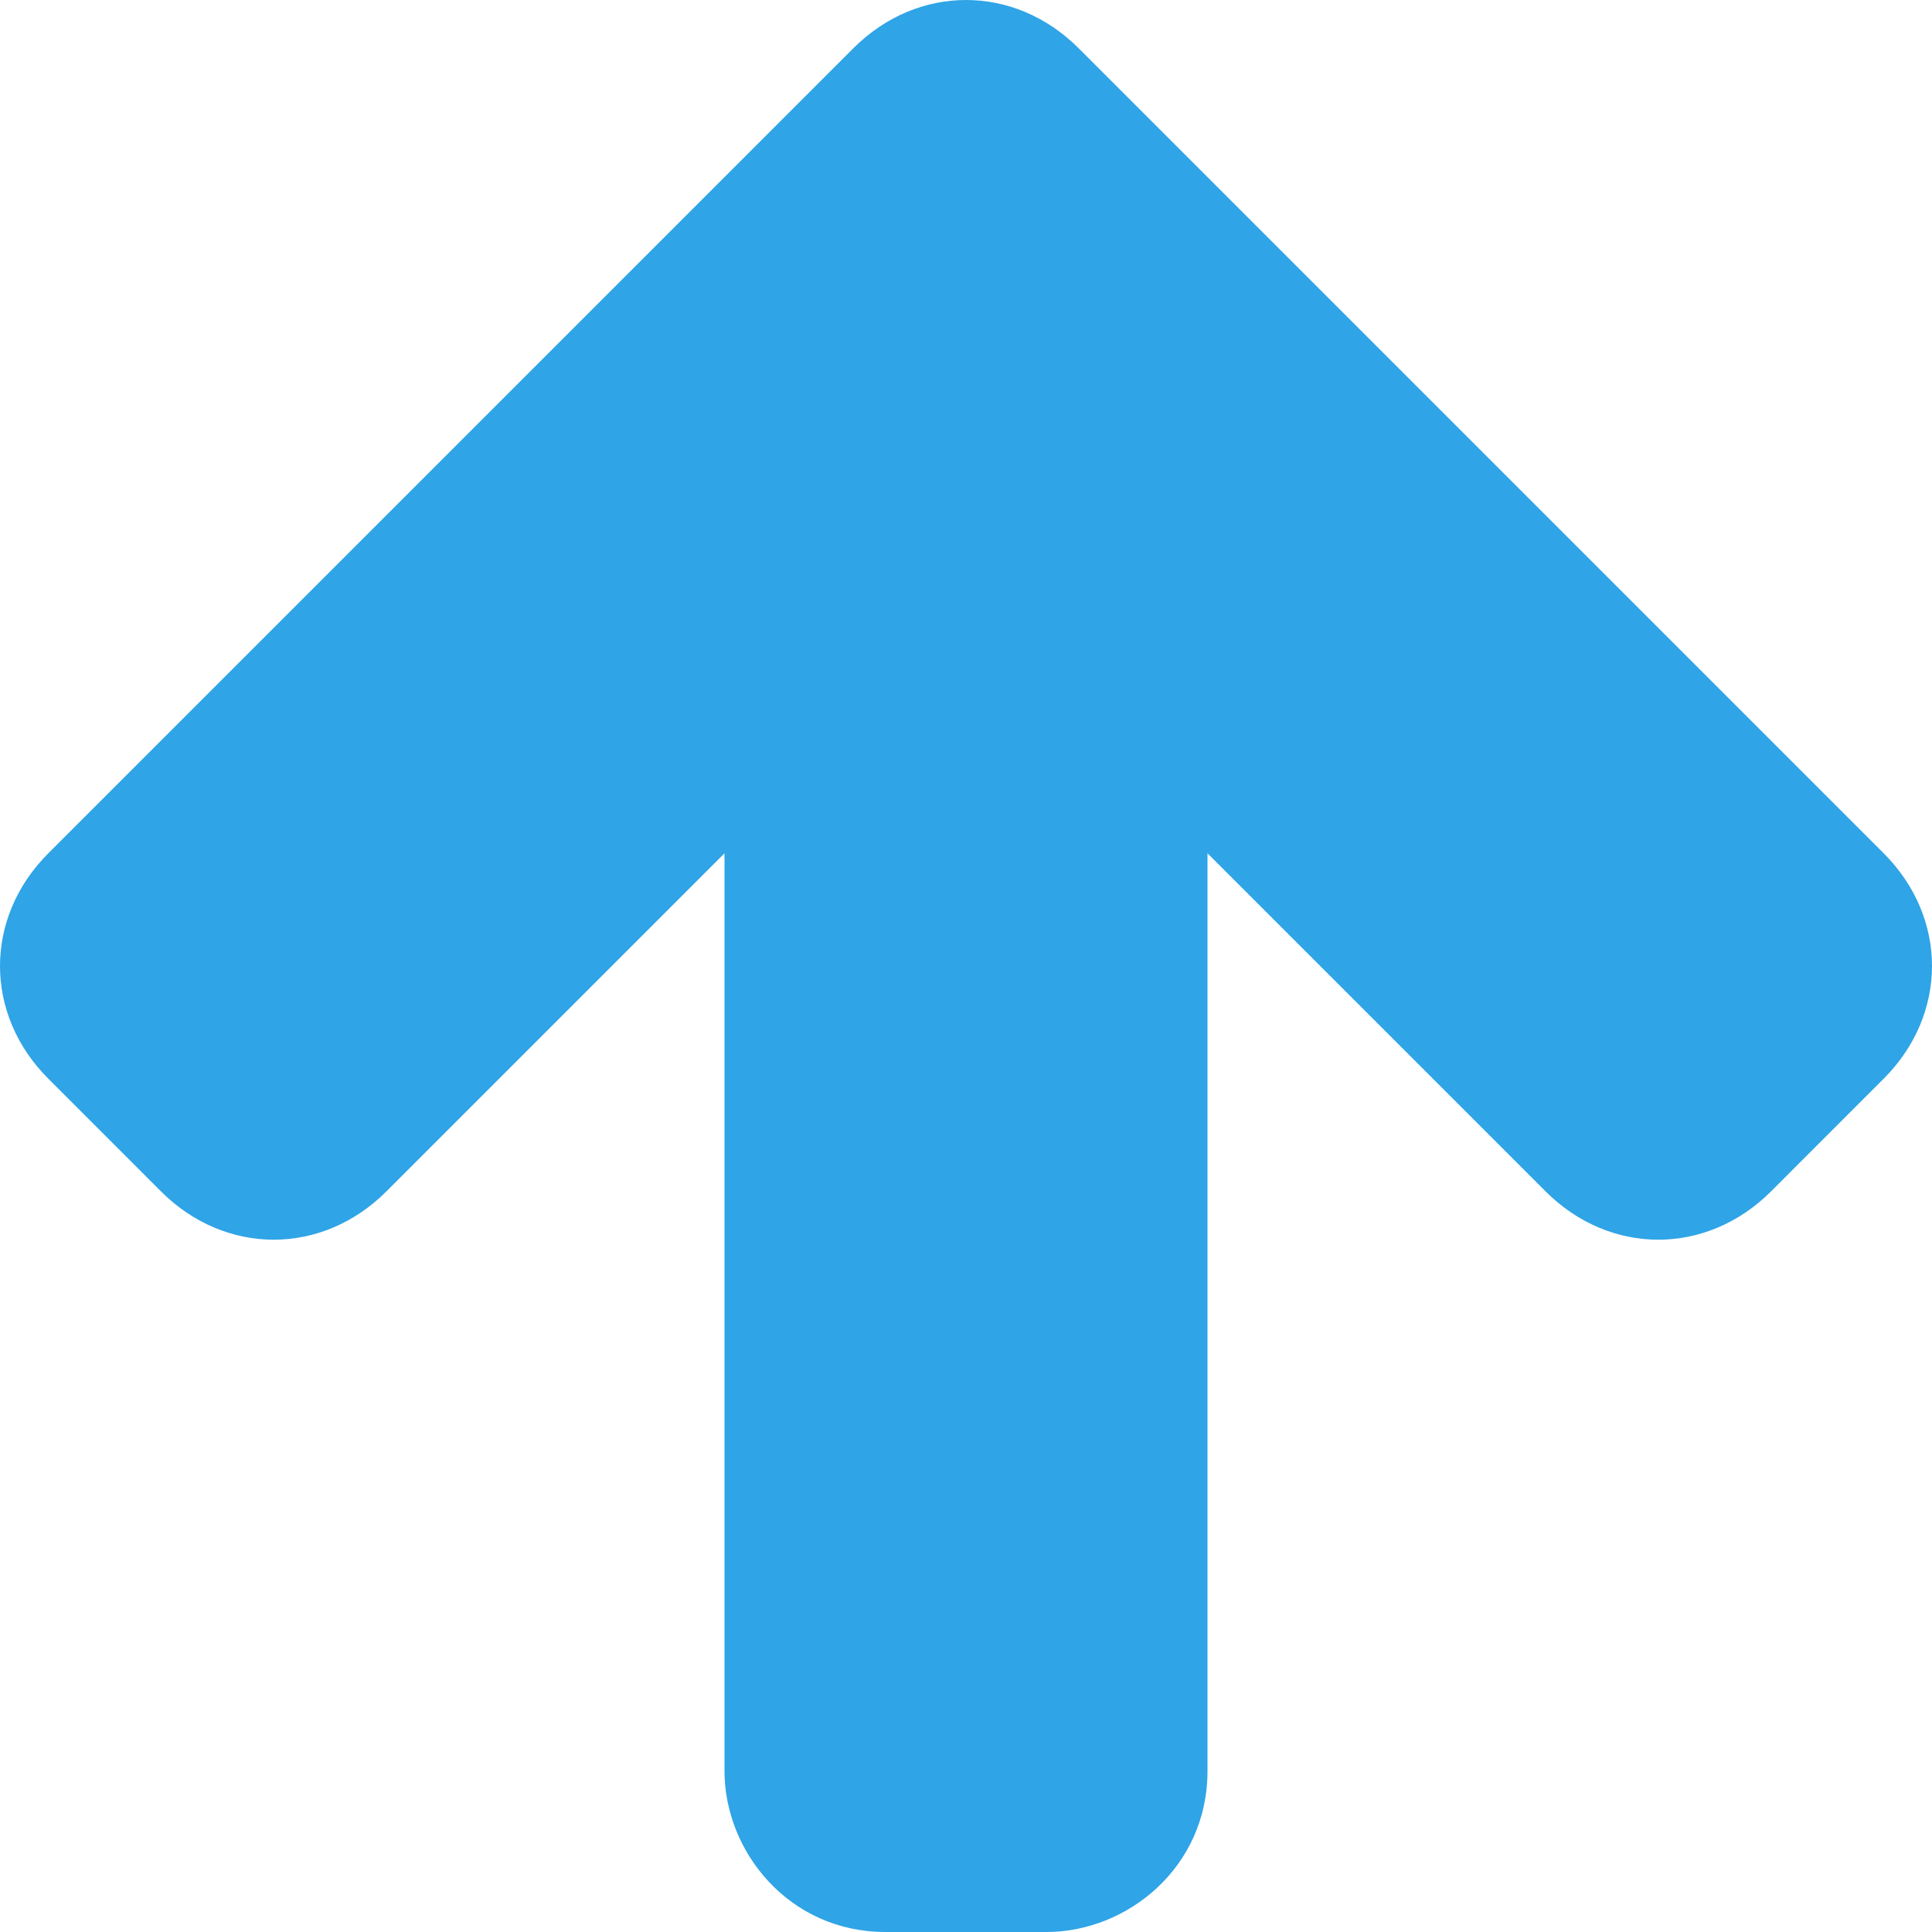
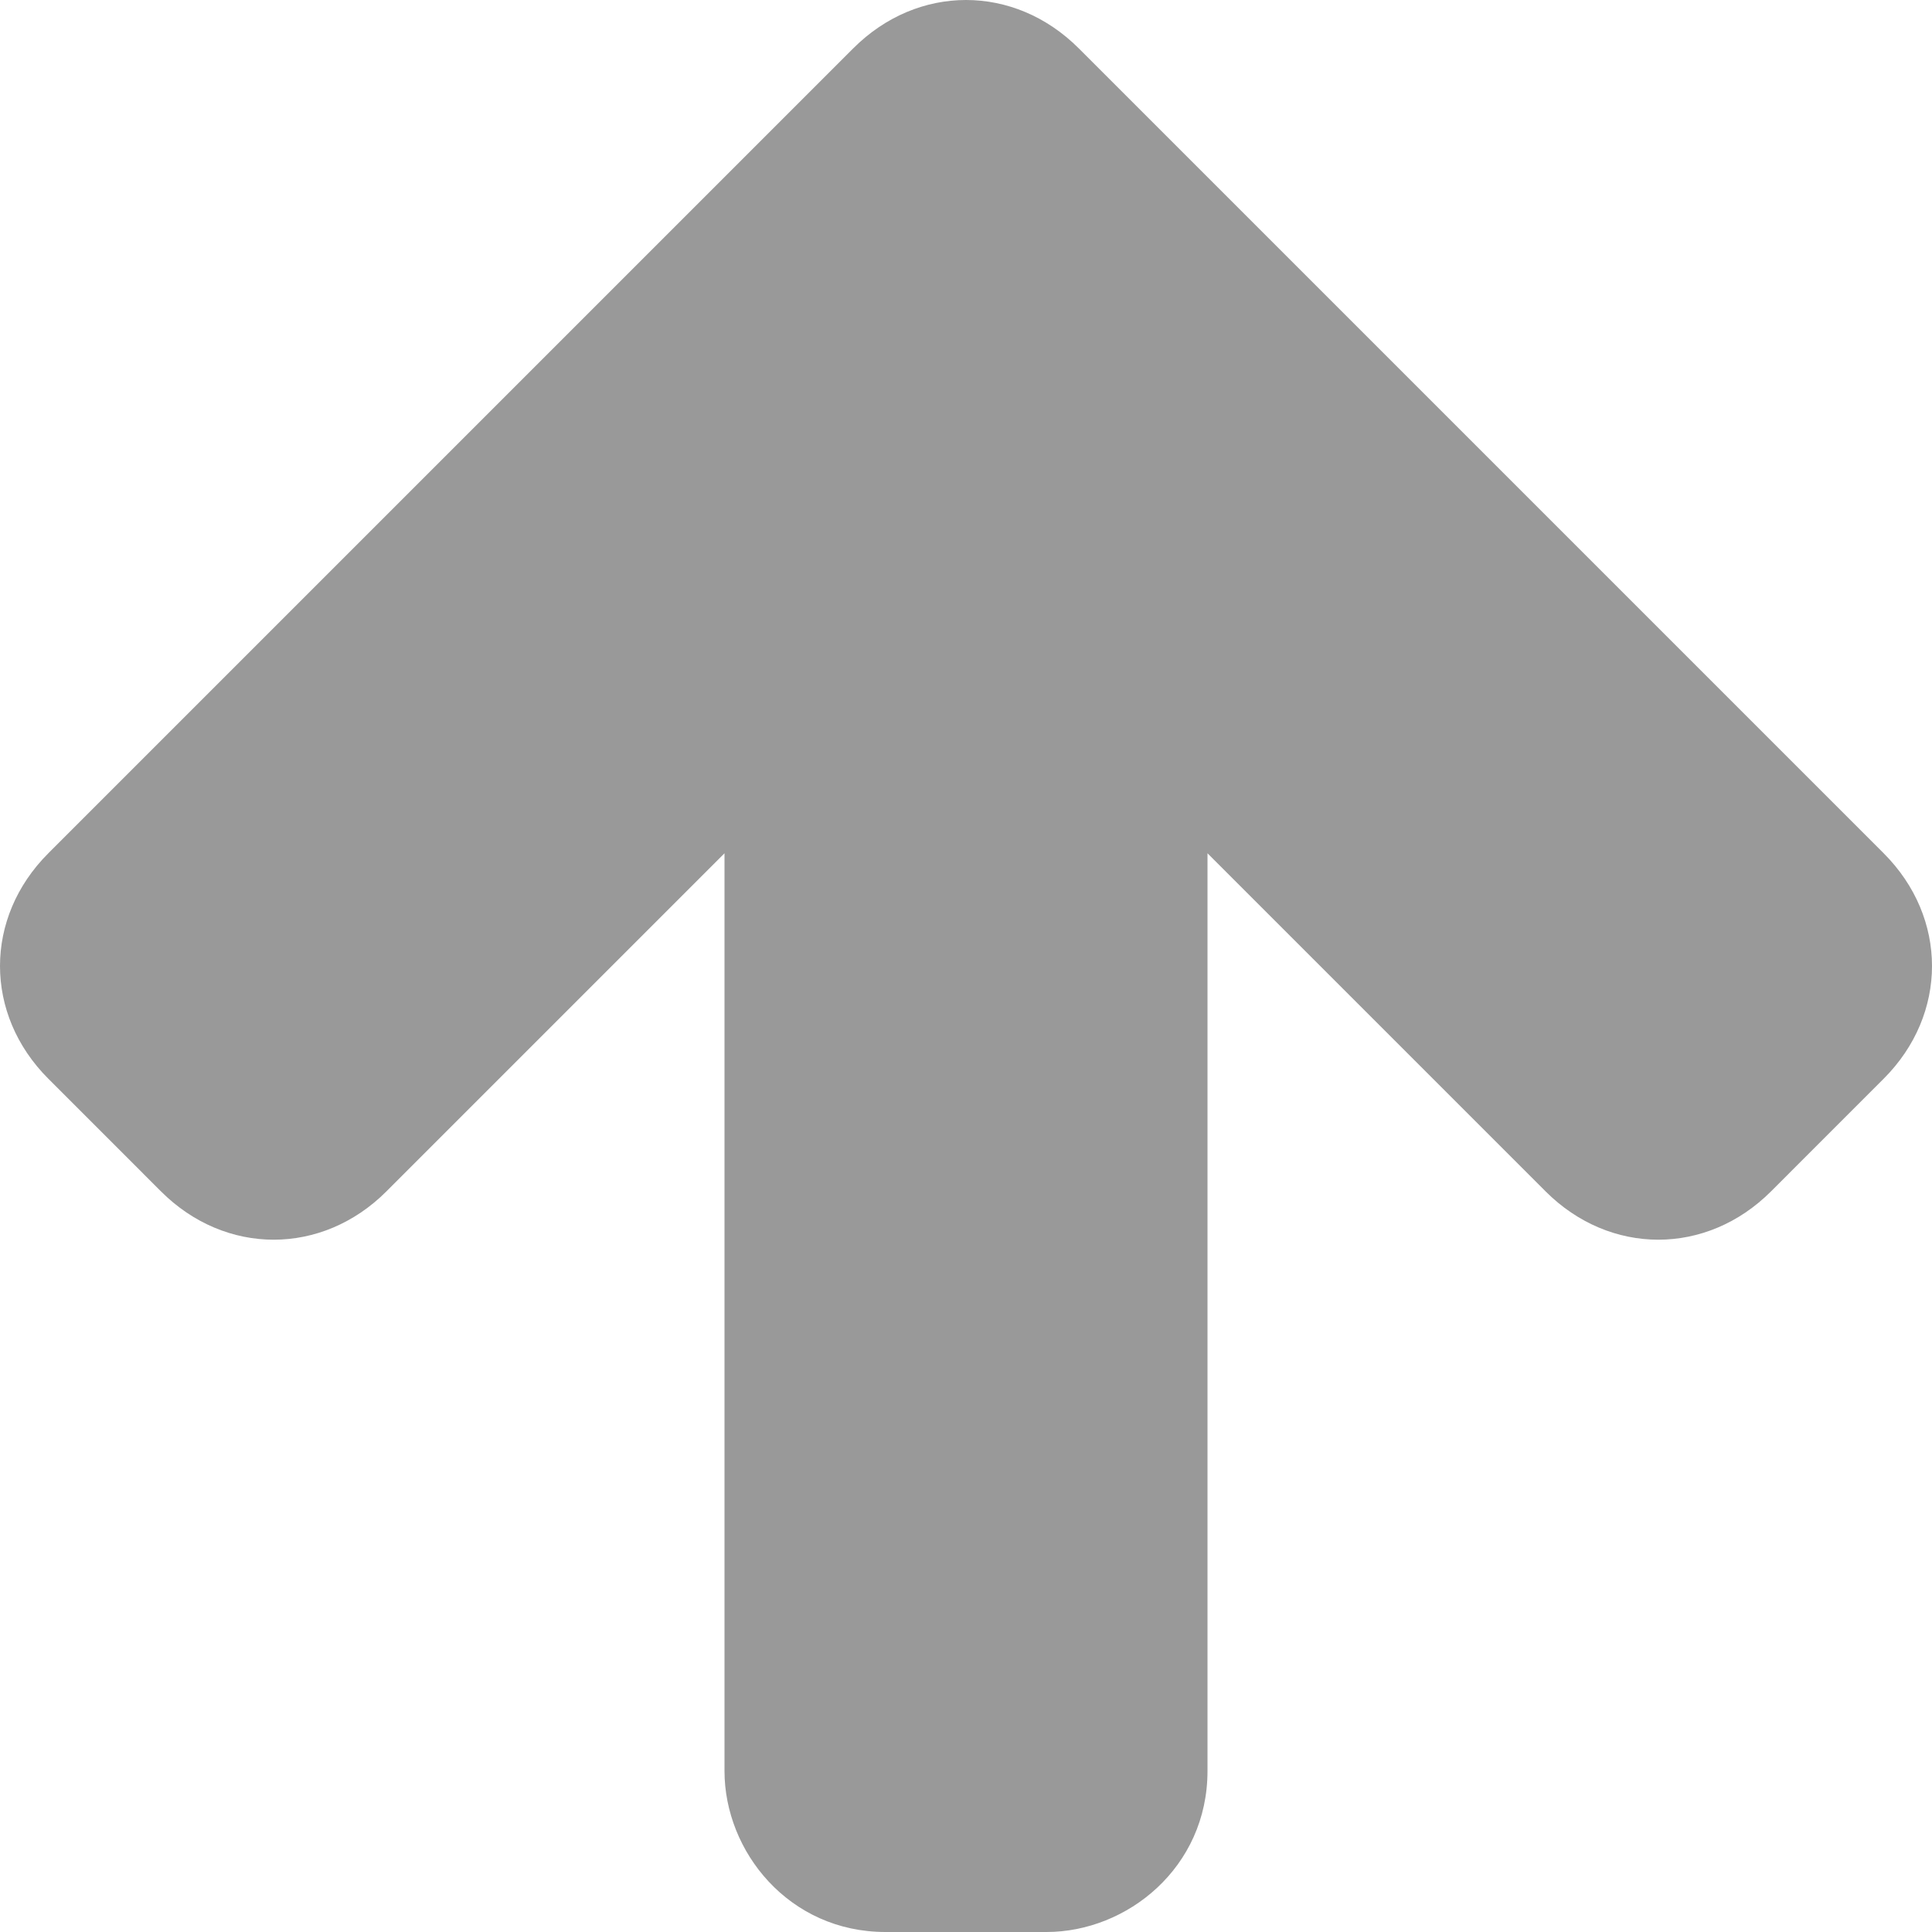
<svg xmlns="http://www.w3.org/2000/svg" width="12" height="12" viewBox="0 0 12 12" preserveAspectRatio="xMinYMid meet" overflow="visible">
-   <path d="M4.5 11v-5.7l-2.1 2.1c-.4.4-1 .4-1.4 0l-.7-.7c-.4-.4-.4-1 0-1.4l5-5c.4-.4 1-.4 1.4 0l.7.7 4.3 4.3c.4.4.4 1 0 1.4l-.7.7c-.4.4-1 .4-1.4 0l-2.1-2.1v5.7c0 .6-.5 1-1 1h-1c-.6 0-1-.5-1-1z" fill="#2fa4e7" />
+   <path d="M4.5 11v-5.7l-2.1 2.1c-.4.4-1 .4-1.4 0l-.7-.7c-.4-.4-.4-1 0-1.4l5-5c.4-.4 1-.4 1.4 0l.7.7 4.3 4.3c.4.4.4 1 0 1.4l-.7.7c-.4.4-1 .4-1.4 0l-2.1-2.1v5.7c0 .6-.5 1-1 1h-1c-.6 0-1-.5-1-1z" fill="#999" />
</svg>
